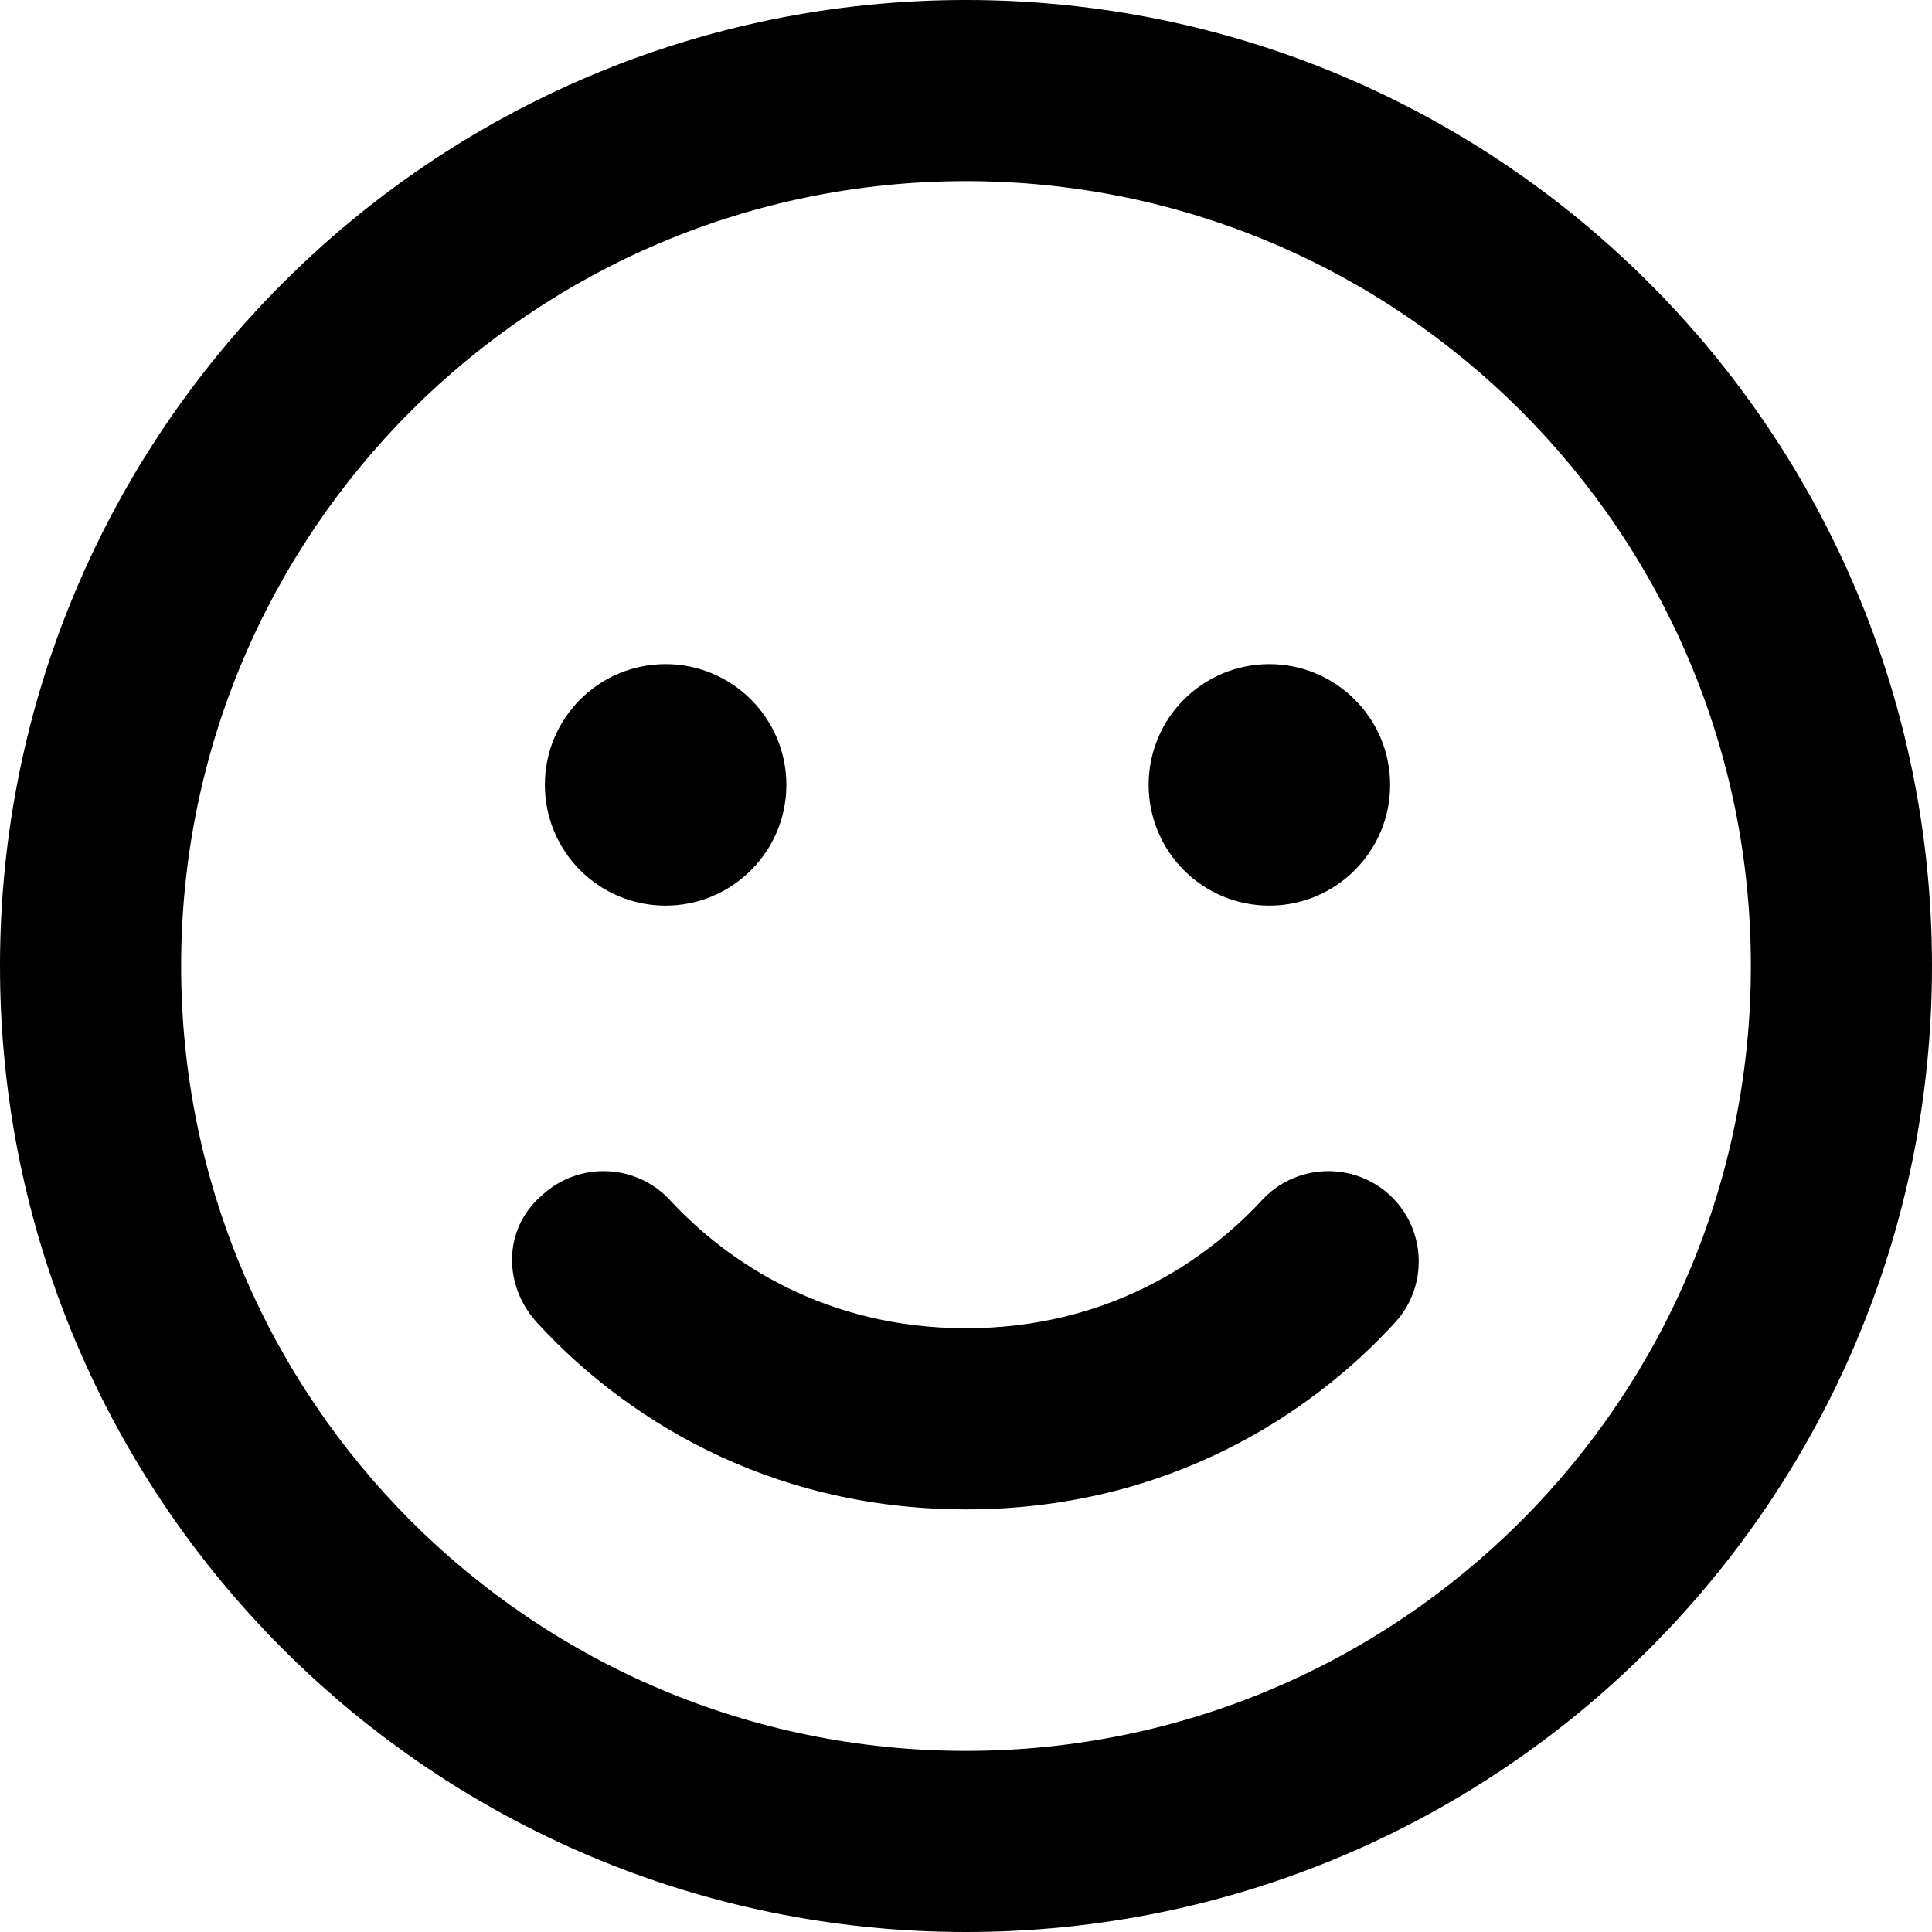
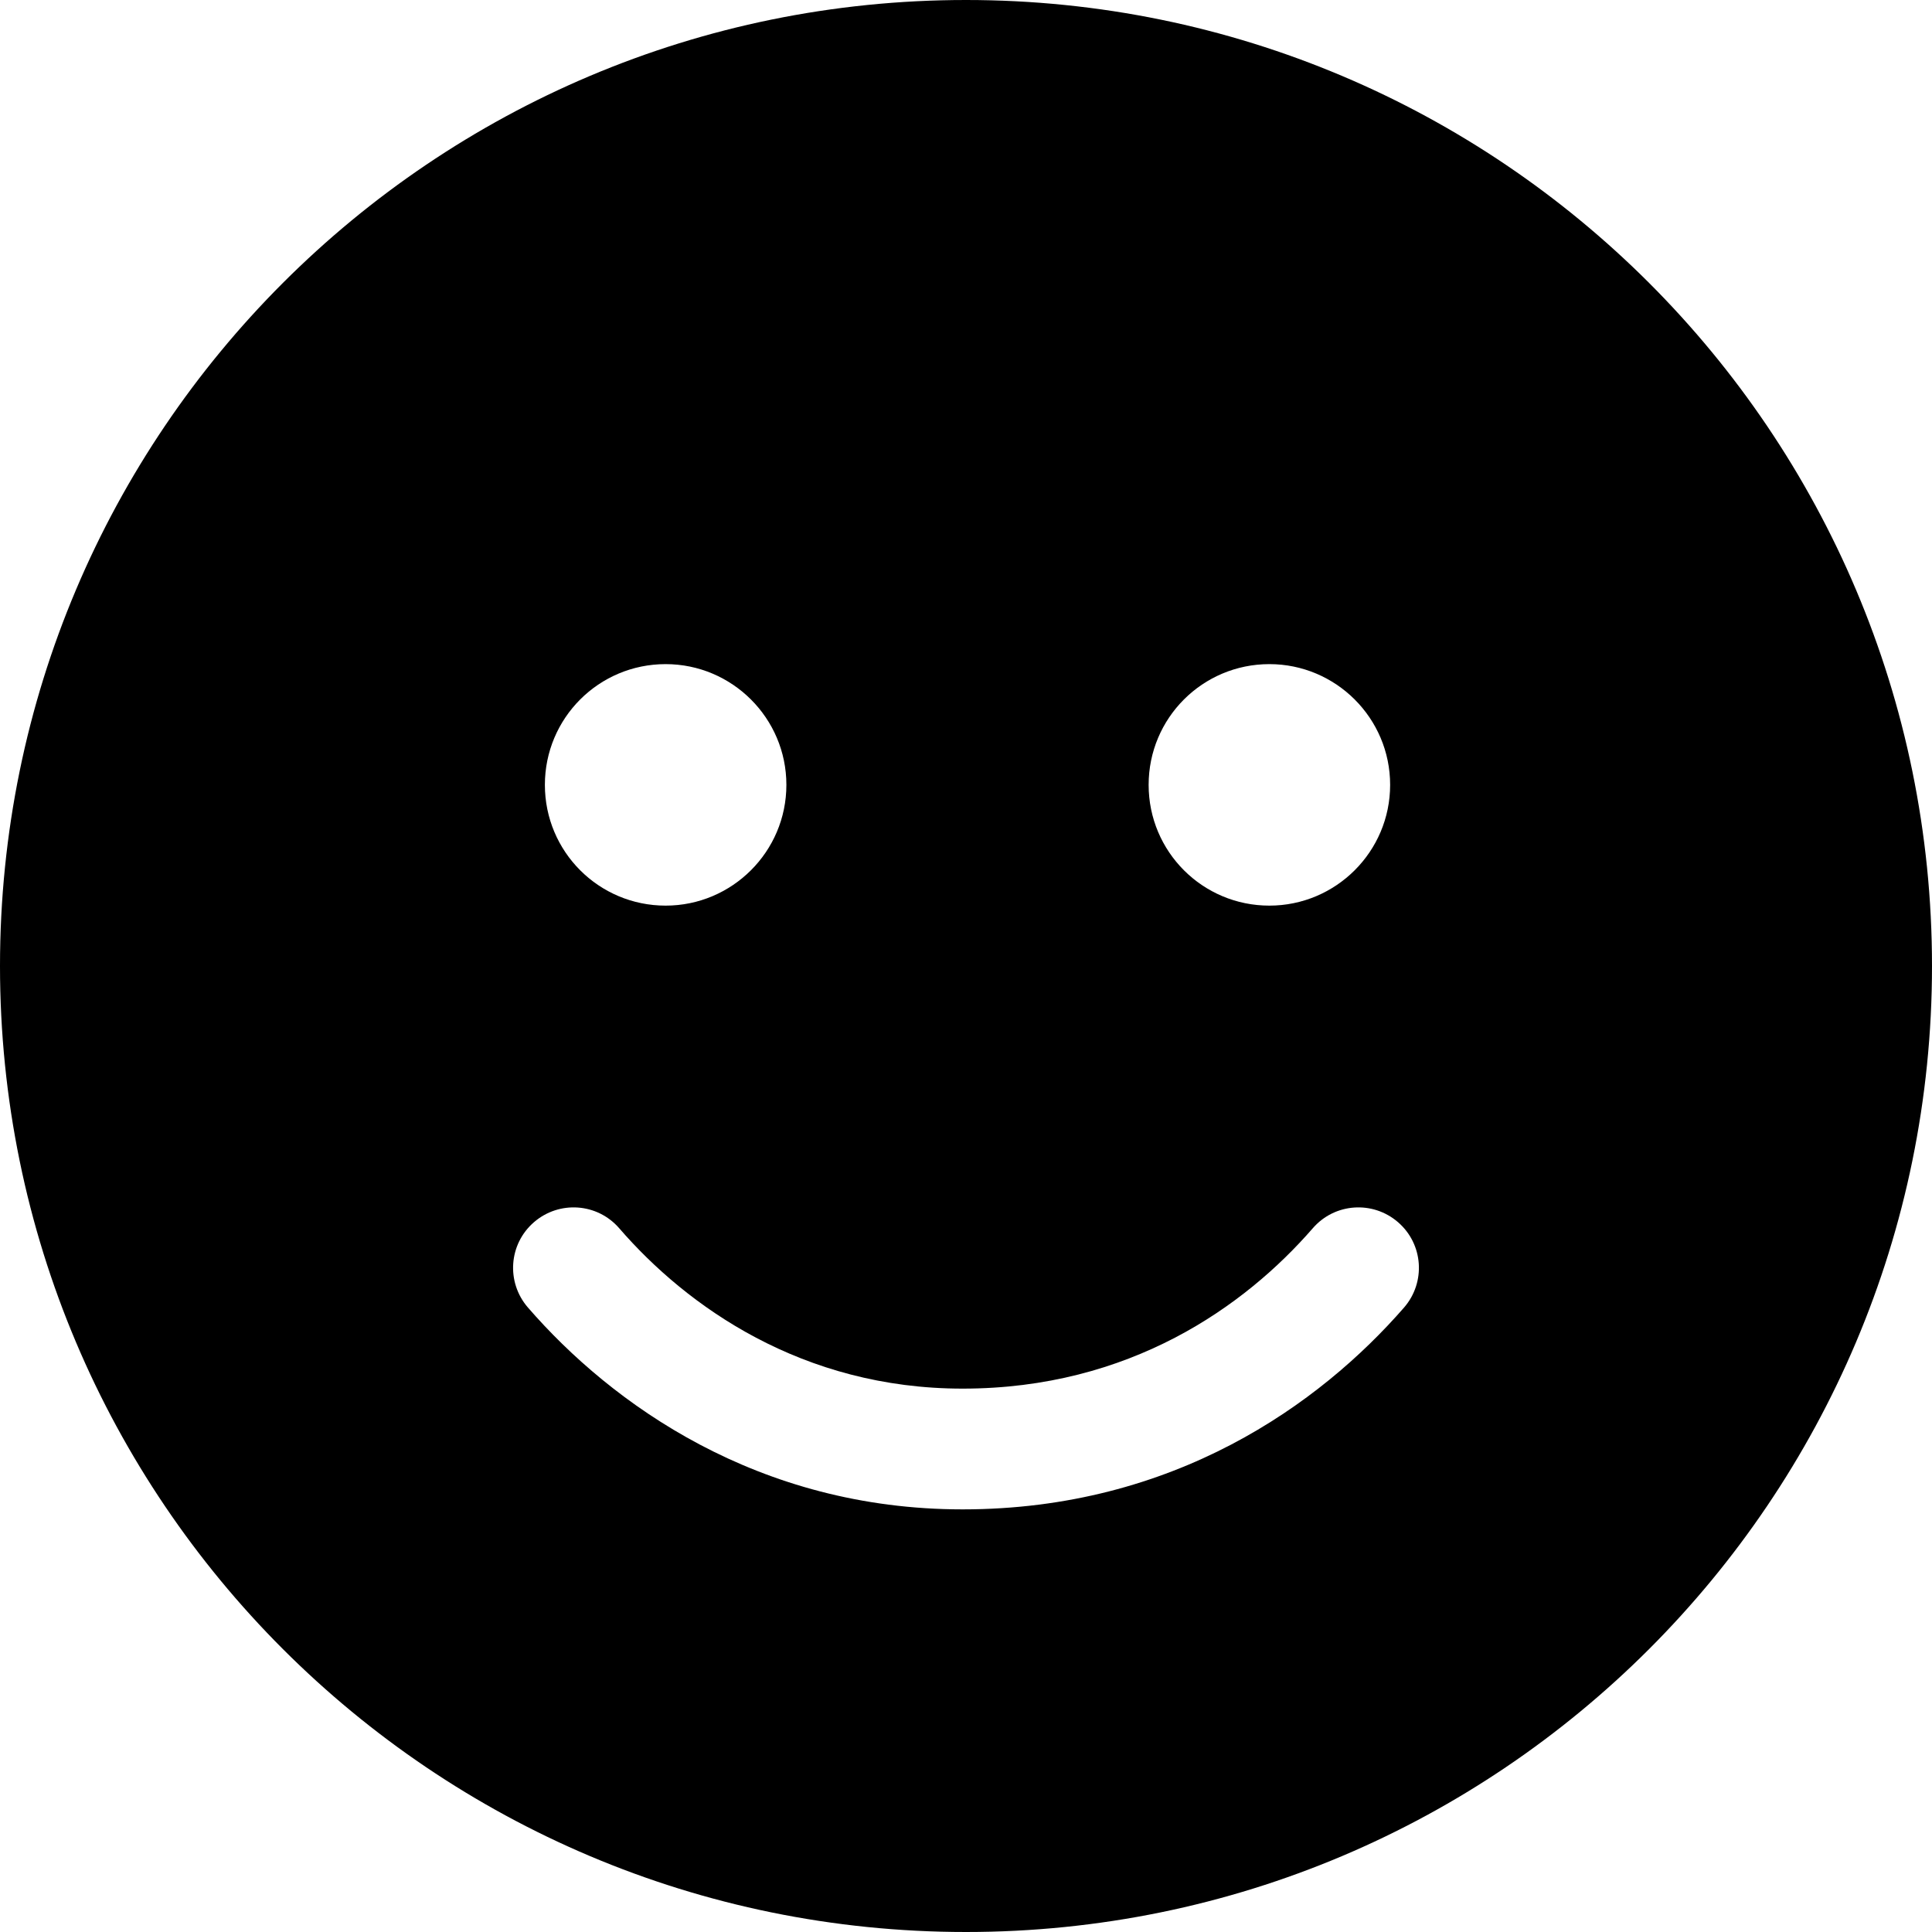
<svg xmlns="http://www.w3.org/2000/svg" viewBox="0 0 512 512">
-   <path d="M256 352C293.2 352 319.2 334.5 334.4 318.1C343.3 308.4 358.5 307.7 368.3 316.7C378 325.7 378.6 340.9 369.6 350.6C347.7 374.5 309.7 400 256 400C202.3 400 164.3 374.5 142.4 350.6C133.4 340.9 133.1 325.7 143.7 316.7C153.5 307.7 168.7 308.4 177.6 318.1C192.8 334.5 218.8 352 256 352zM208.4 208C208.4 225.7 194 240 176.4 240C158.7 240 144.4 225.7 144.4 208C144.4 190.3 158.7 176 176.4 176C194 176 208.4 190.3 208.4 208zM304.4 208C304.4 190.3 318.7 176 336.4 176C354 176 368.4 190.3 368.4 208C368.4 225.7 354 240 336.4 240C318.7 240 304.4 225.7 304.4 208zM512 256C512 397.4 397.4 512 256 512C114.6 512 0 397.4 0 256C0 114.6 114.6 0 256 0C397.4 0 512 114.6 512 256zM256 48C141.1 48 48 141.1 48 256C48 370.9 141.1 464 256 464C370.9 464 464 370.9 464 256C464 141.1 370.9 48 256 48z" />
+   <path d="M0 256C0 114.6 114.6 0 256 0C397.4 0 512 114.6 512 256C512 397.4 397.4 512 256 512C114.6 512 0 397.4 0 256zM164.1 325.5C158.3 318.8 148.2 318.1 141.5 323.9C134.8 329.7 134.1 339.8 139.9 346.5C162.1 372.1 200.9 400 255.1 400C311.1 400 349.8 372.1 372.1 346.5C377.9 339.8 377.2 329.7 370.5 323.9C363.8 318.1 353.7 318.8 347.9 325.5C329.9 346.2 299.4 368 255.1 368C212.6 368 182 346.2 164.1 325.5H164.1zM176.4 176C158.7 176 144.4 190.3 144.4 208C144.4 225.7 158.7 240 176.4 240C194 240 208.4 225.7 208.4 208C208.4 190.3 194 176 176.4 176zM336.4 240C354 240 368.4 225.7 368.4 208C368.4 190.3 354 176 336.4 176C318.7 176 304.4 190.3 304.4 208C304.4 225.7 318.7 240 336.4 240z" />
</svg>
